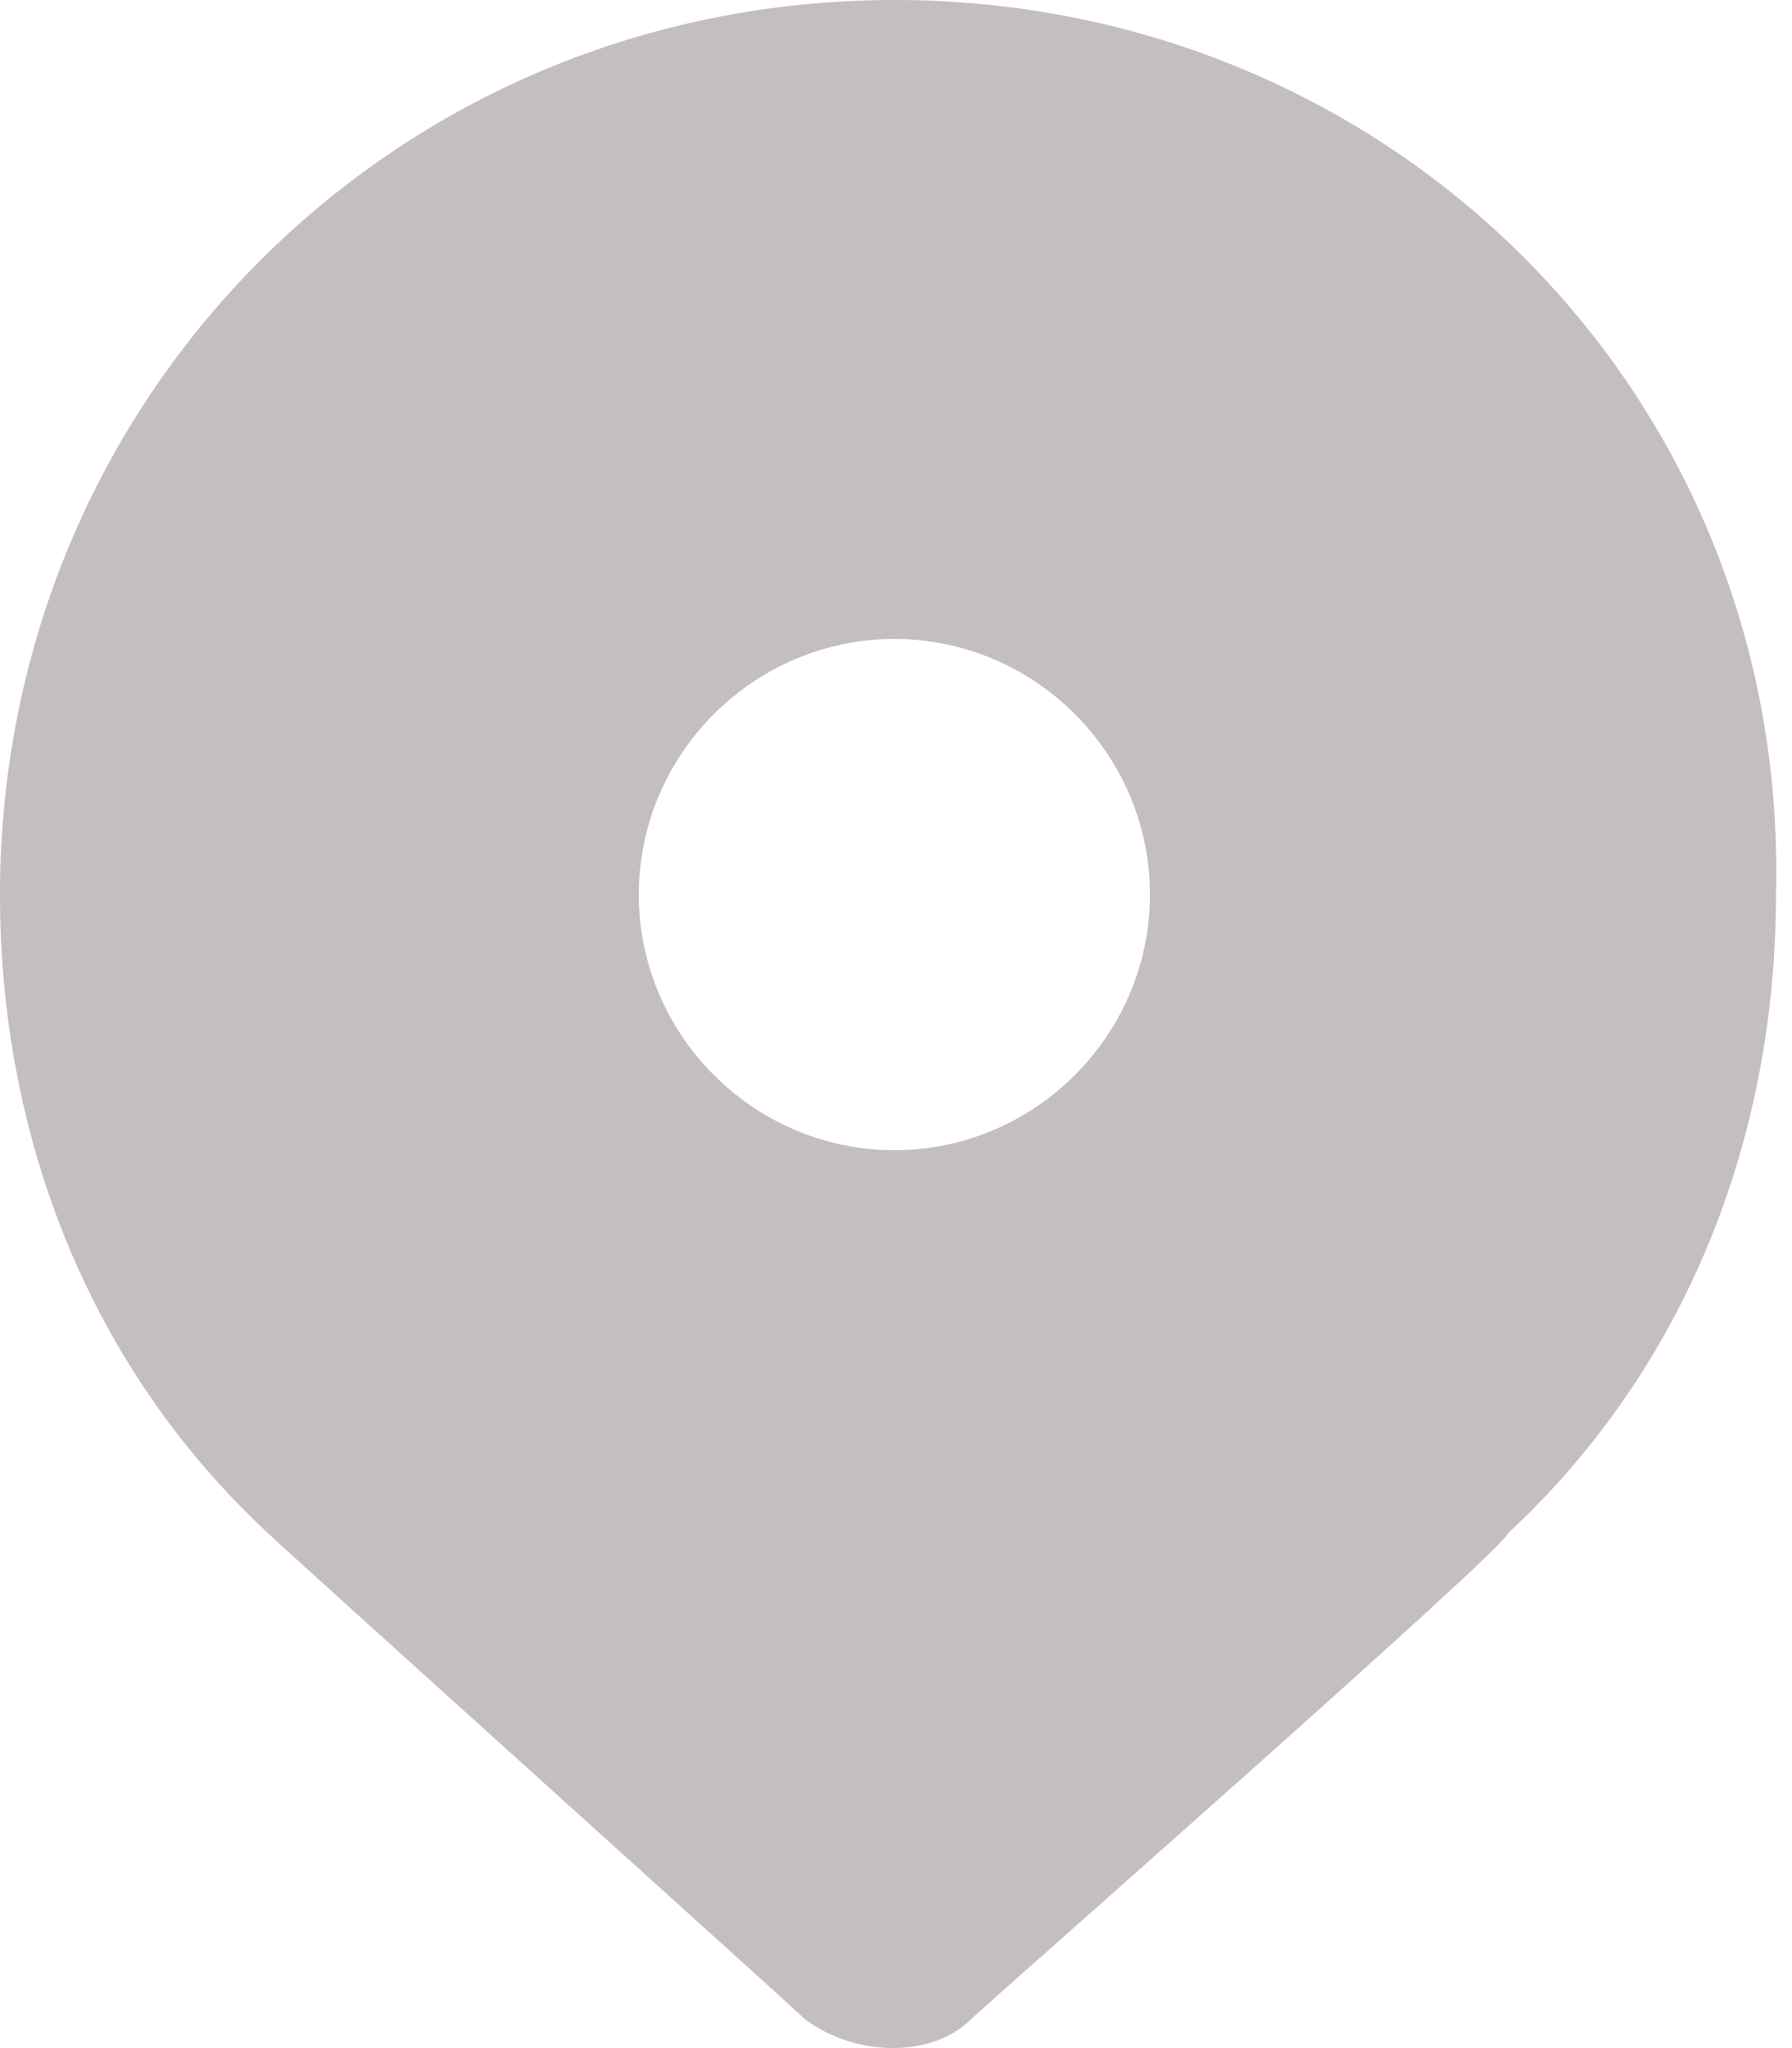
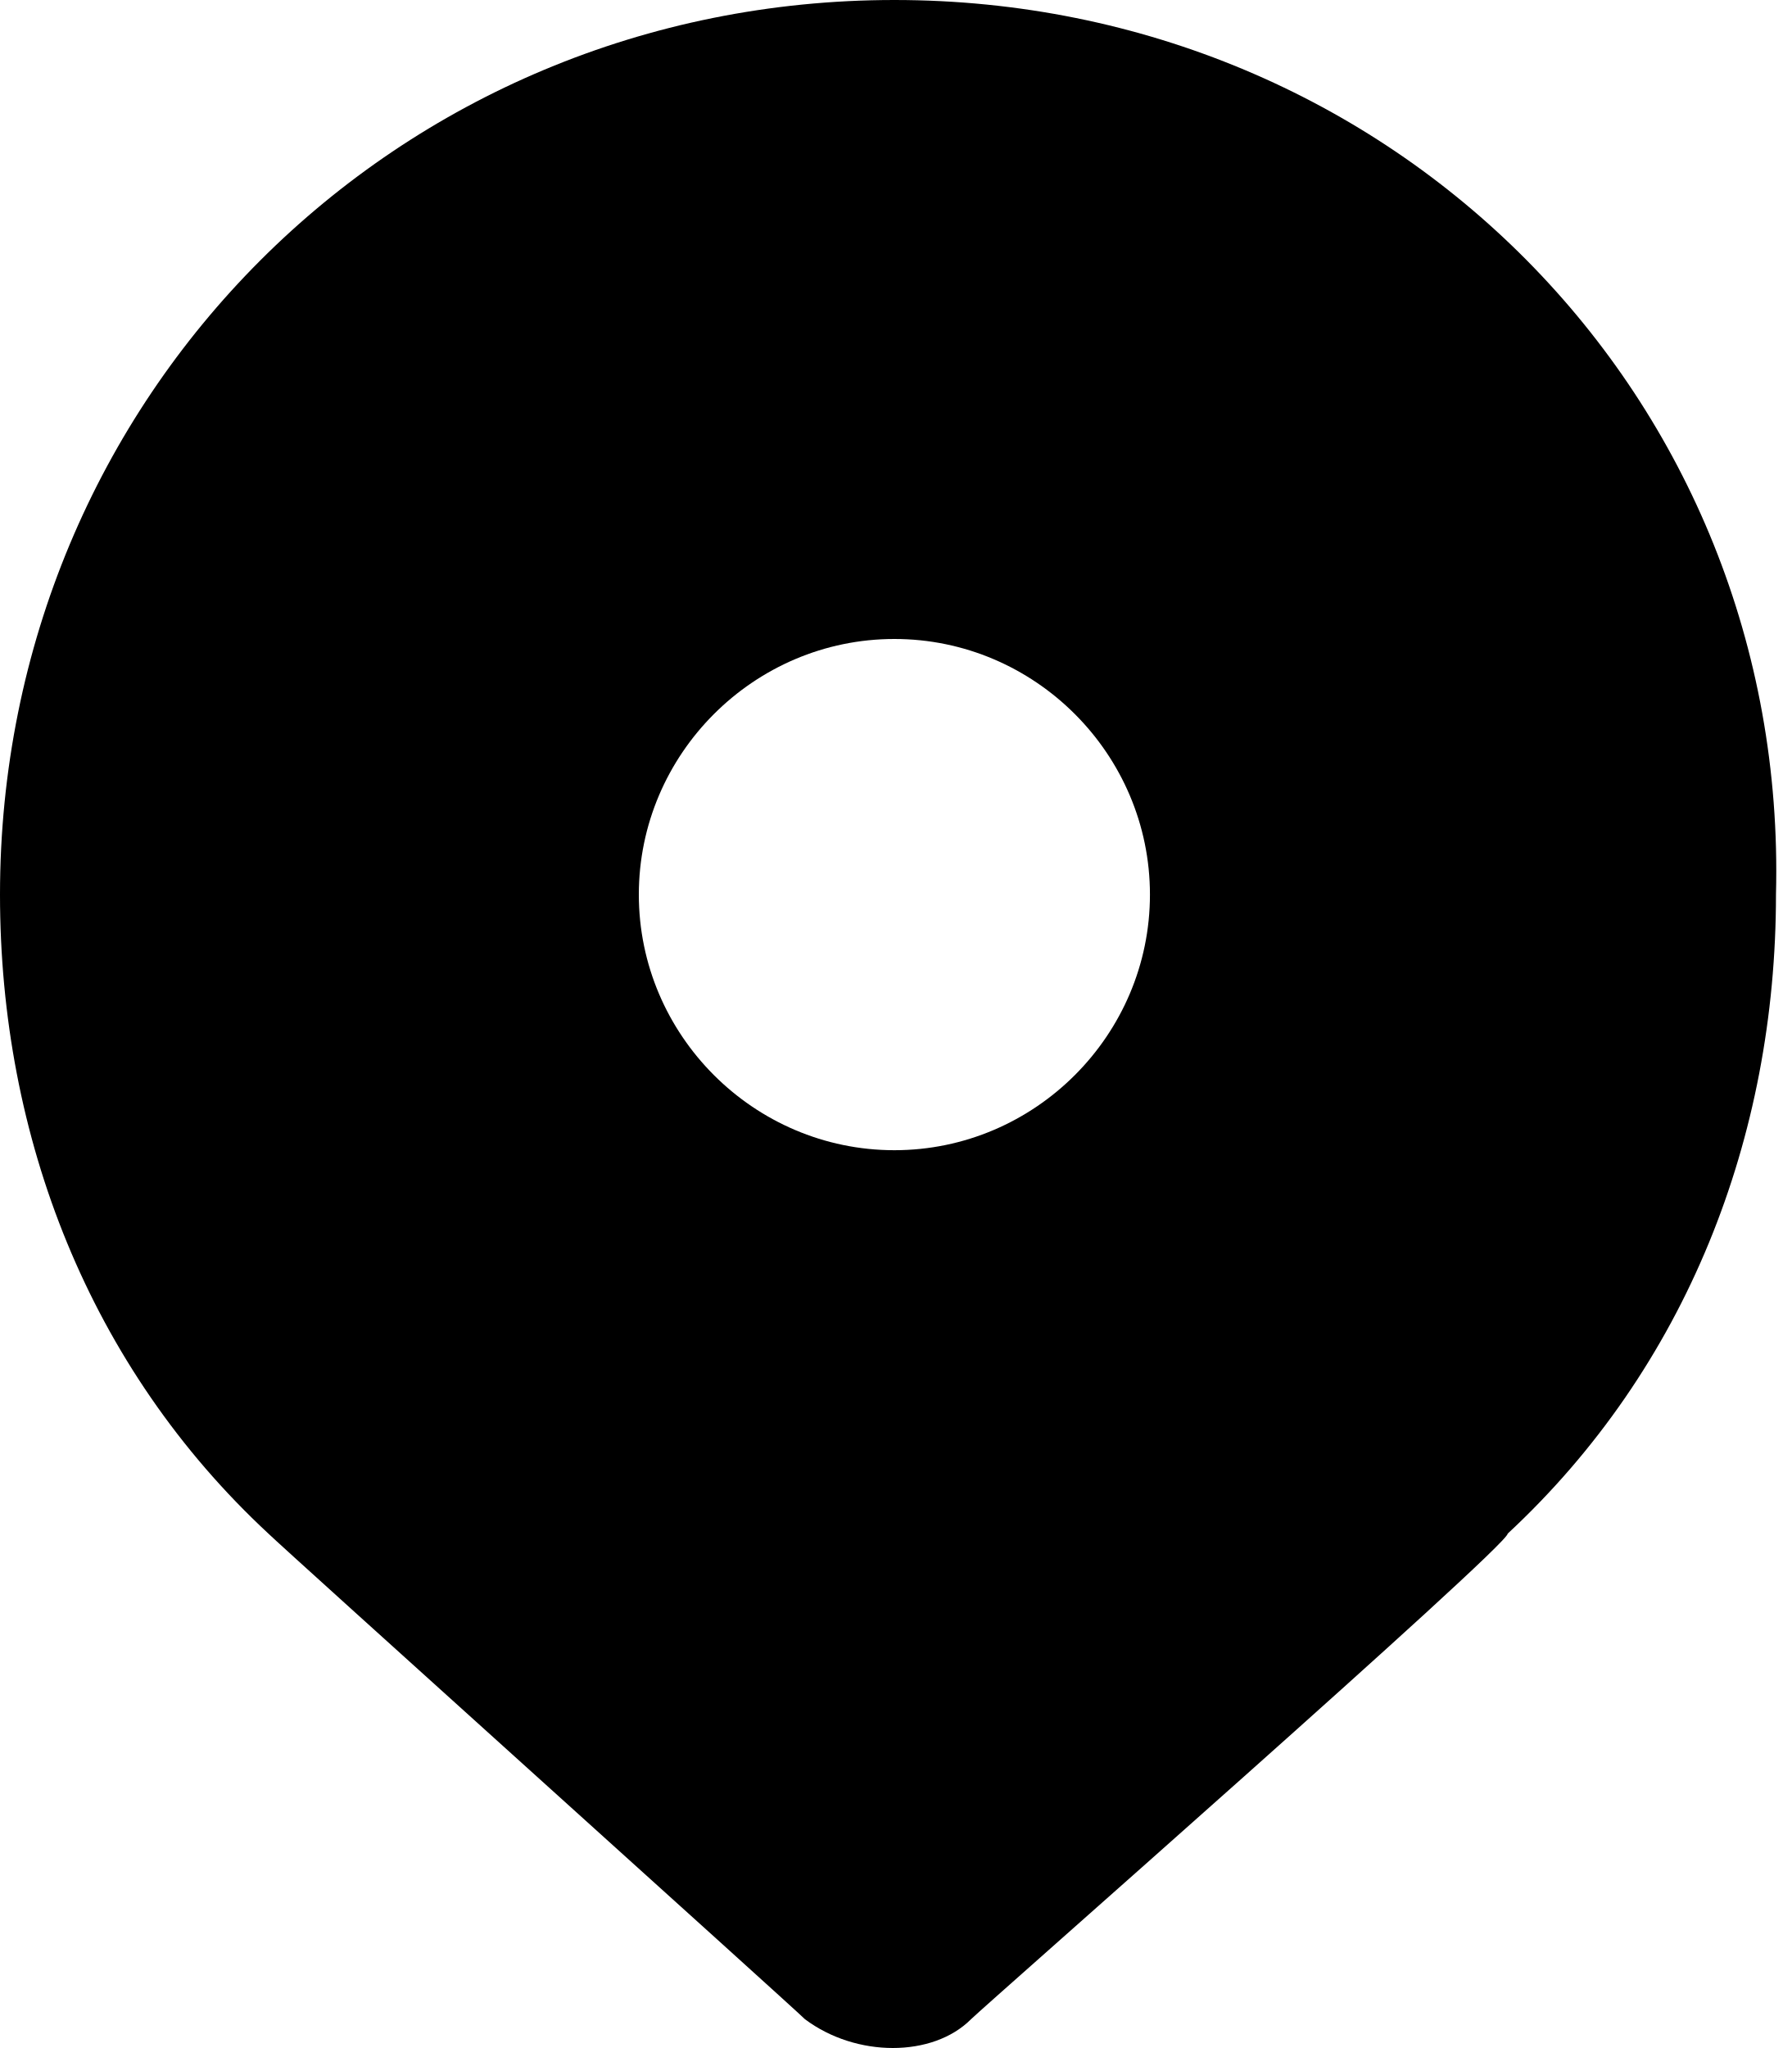
<svg xmlns="http://www.w3.org/2000/svg" width="14" height="16" viewBox="0 0 14 16" fill="none">
-   <path d="M6.989 0C3.095 0 0 3.095 0 6.989C0 8.886 0.699 10.683 2.097 11.981C2.197 12.081 6.19 15.675 6.29 15.775C6.69 16.075 7.289 16.075 7.588 15.775C7.688 15.675 11.782 12.081 11.782 11.981C13.179 10.683 13.878 8.886 13.878 6.989C13.978 3.095 10.883 0 6.989 0ZM6.989 8.986C5.891 8.986 4.992 8.087 4.992 6.989C4.992 5.891 5.891 4.992 6.989 4.992C8.087 4.992 8.986 5.891 8.986 6.989C8.986 8.087 8.087 8.986 6.989 8.986Z" fill="#C5BEBE" />
+   <path d="M6.989 0C3.095 0 0 3.095 0 6.989C0 8.886 0.699 10.683 2.097 11.981C2.197 12.081 6.19 15.675 6.29 15.775C6.69 16.075 7.289 16.075 7.588 15.775C7.688 15.675 11.782 12.081 11.782 11.981C13.179 10.683 13.878 8.886 13.878 6.989C13.978 3.095 10.883 0 6.989 0ZM6.989 8.986C5.891 8.986 4.992 8.087 4.992 6.989C4.992 5.891 5.891 4.992 6.989 4.992C8.087 4.992 8.986 5.891 8.986 6.989C8.986 8.087 8.087 8.986 6.989 8.986Z" fill="#000" />
</svg>
